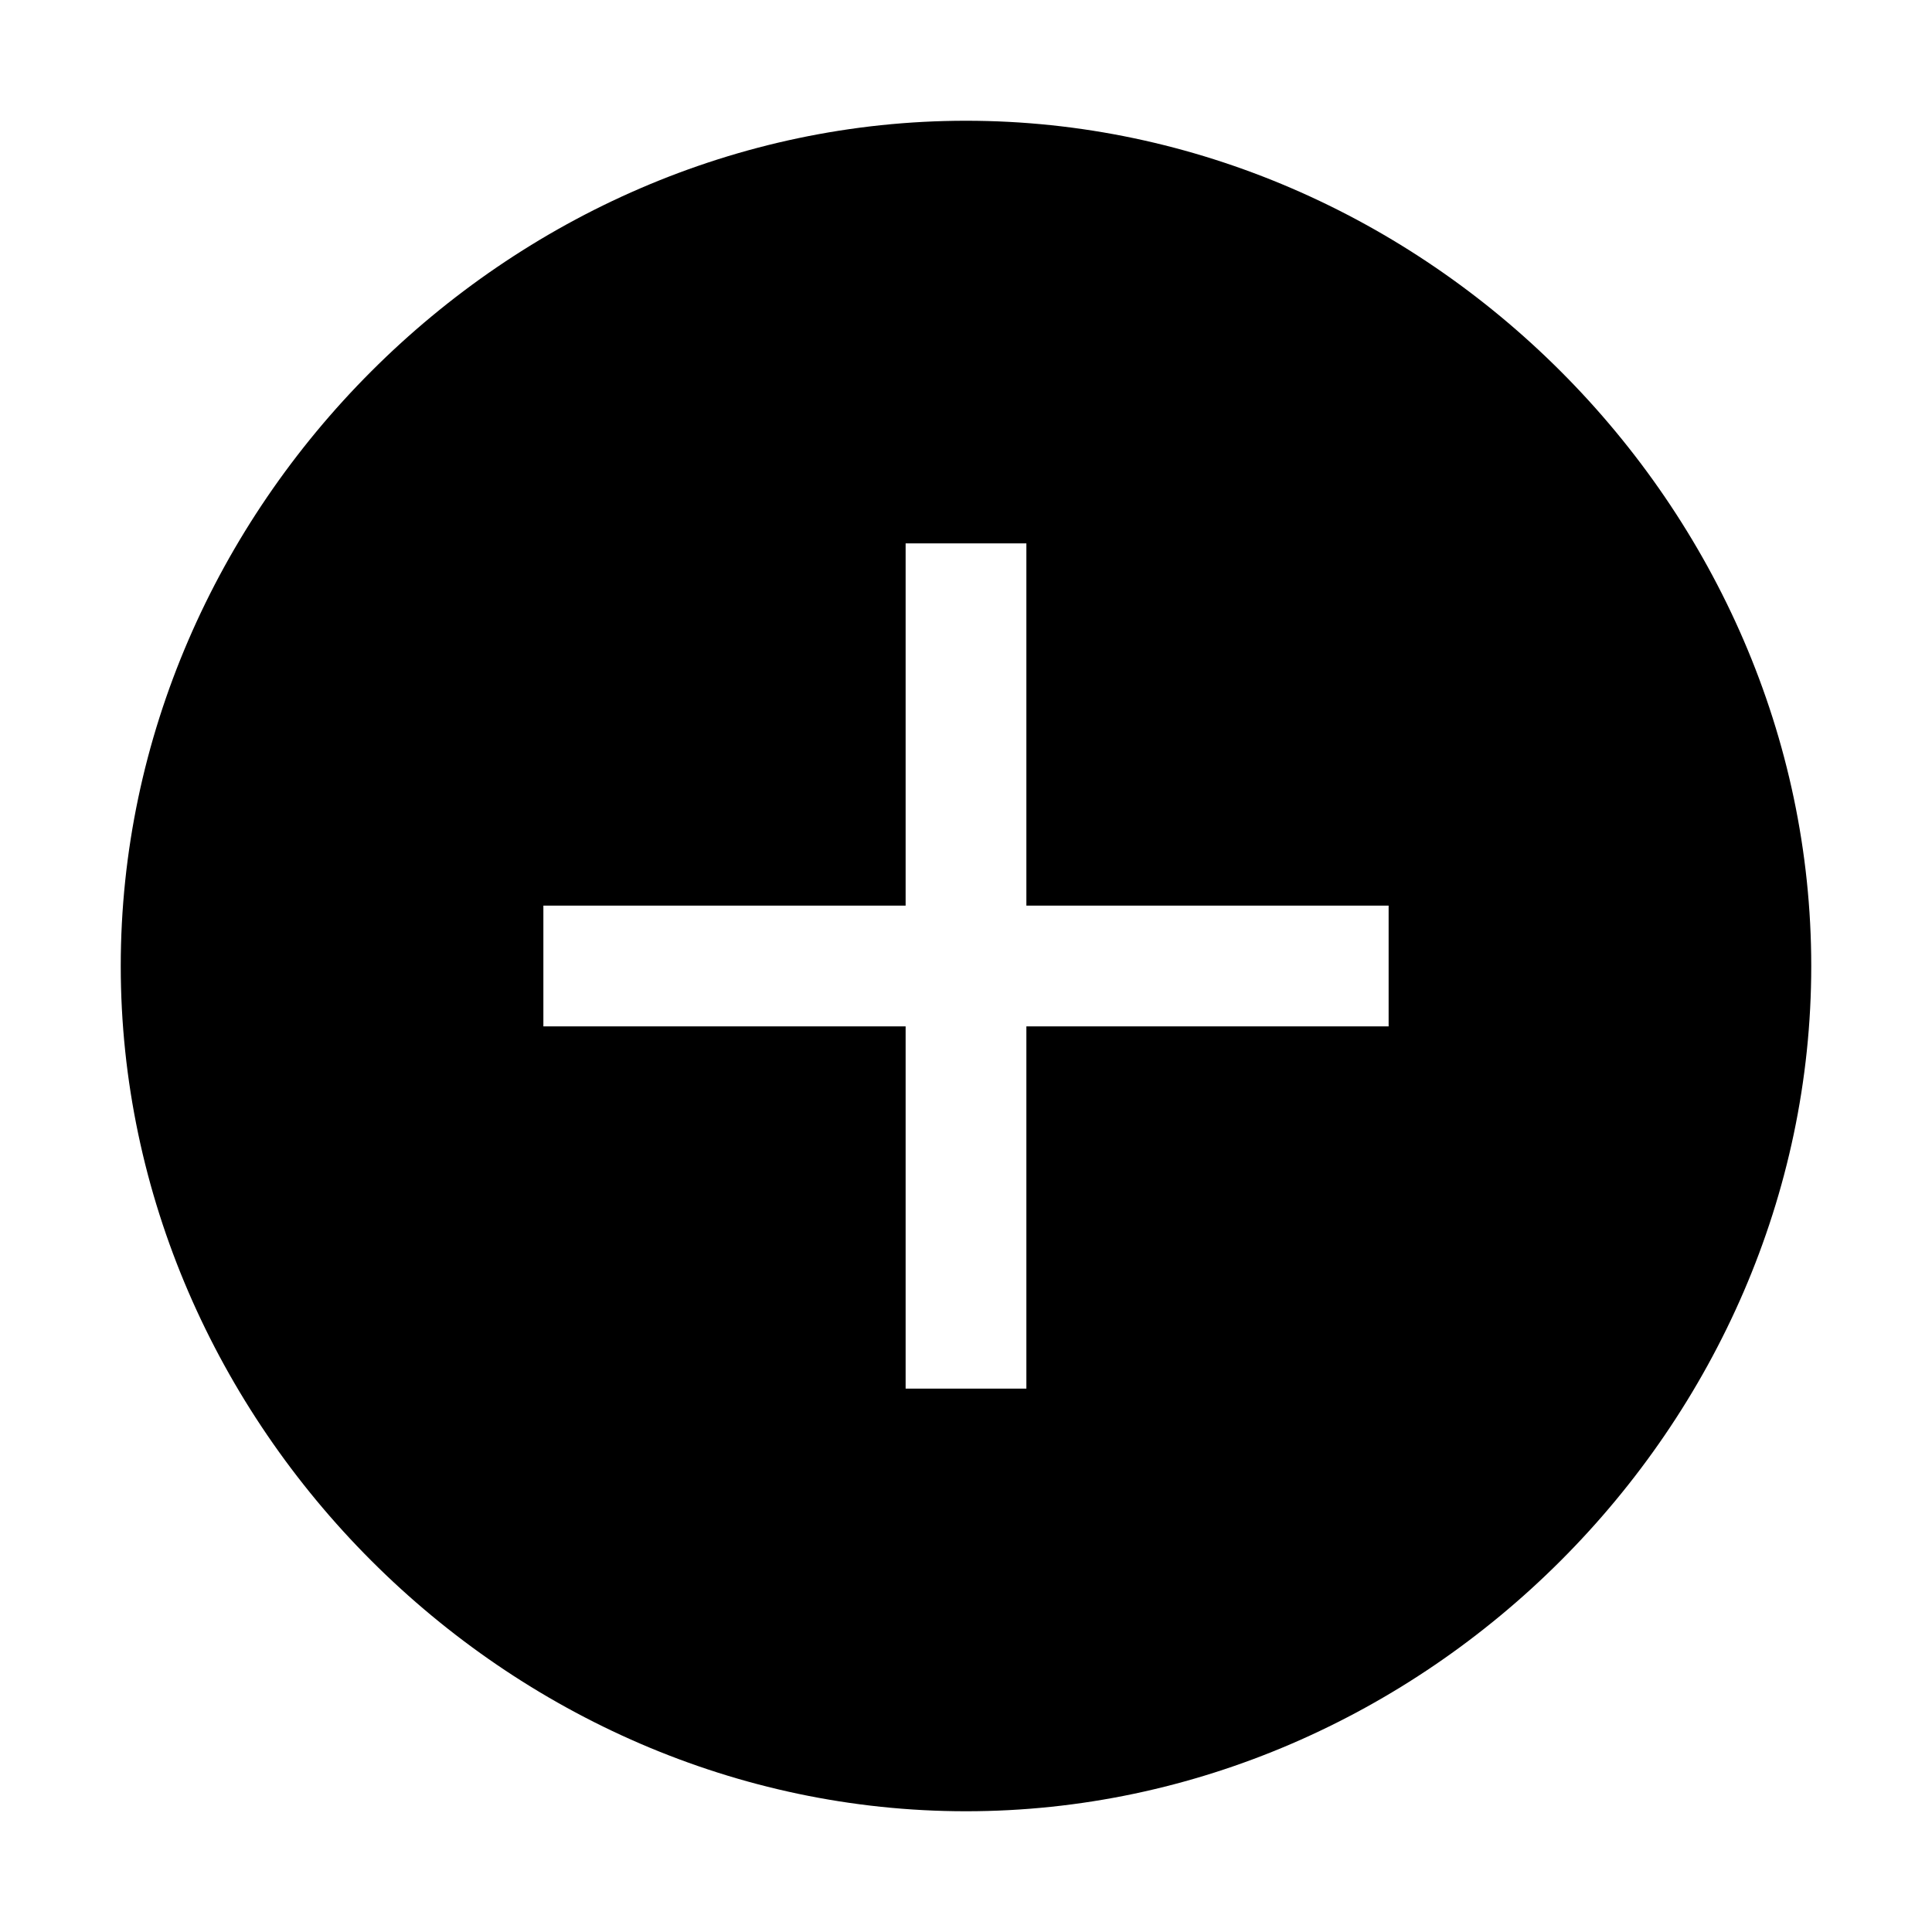
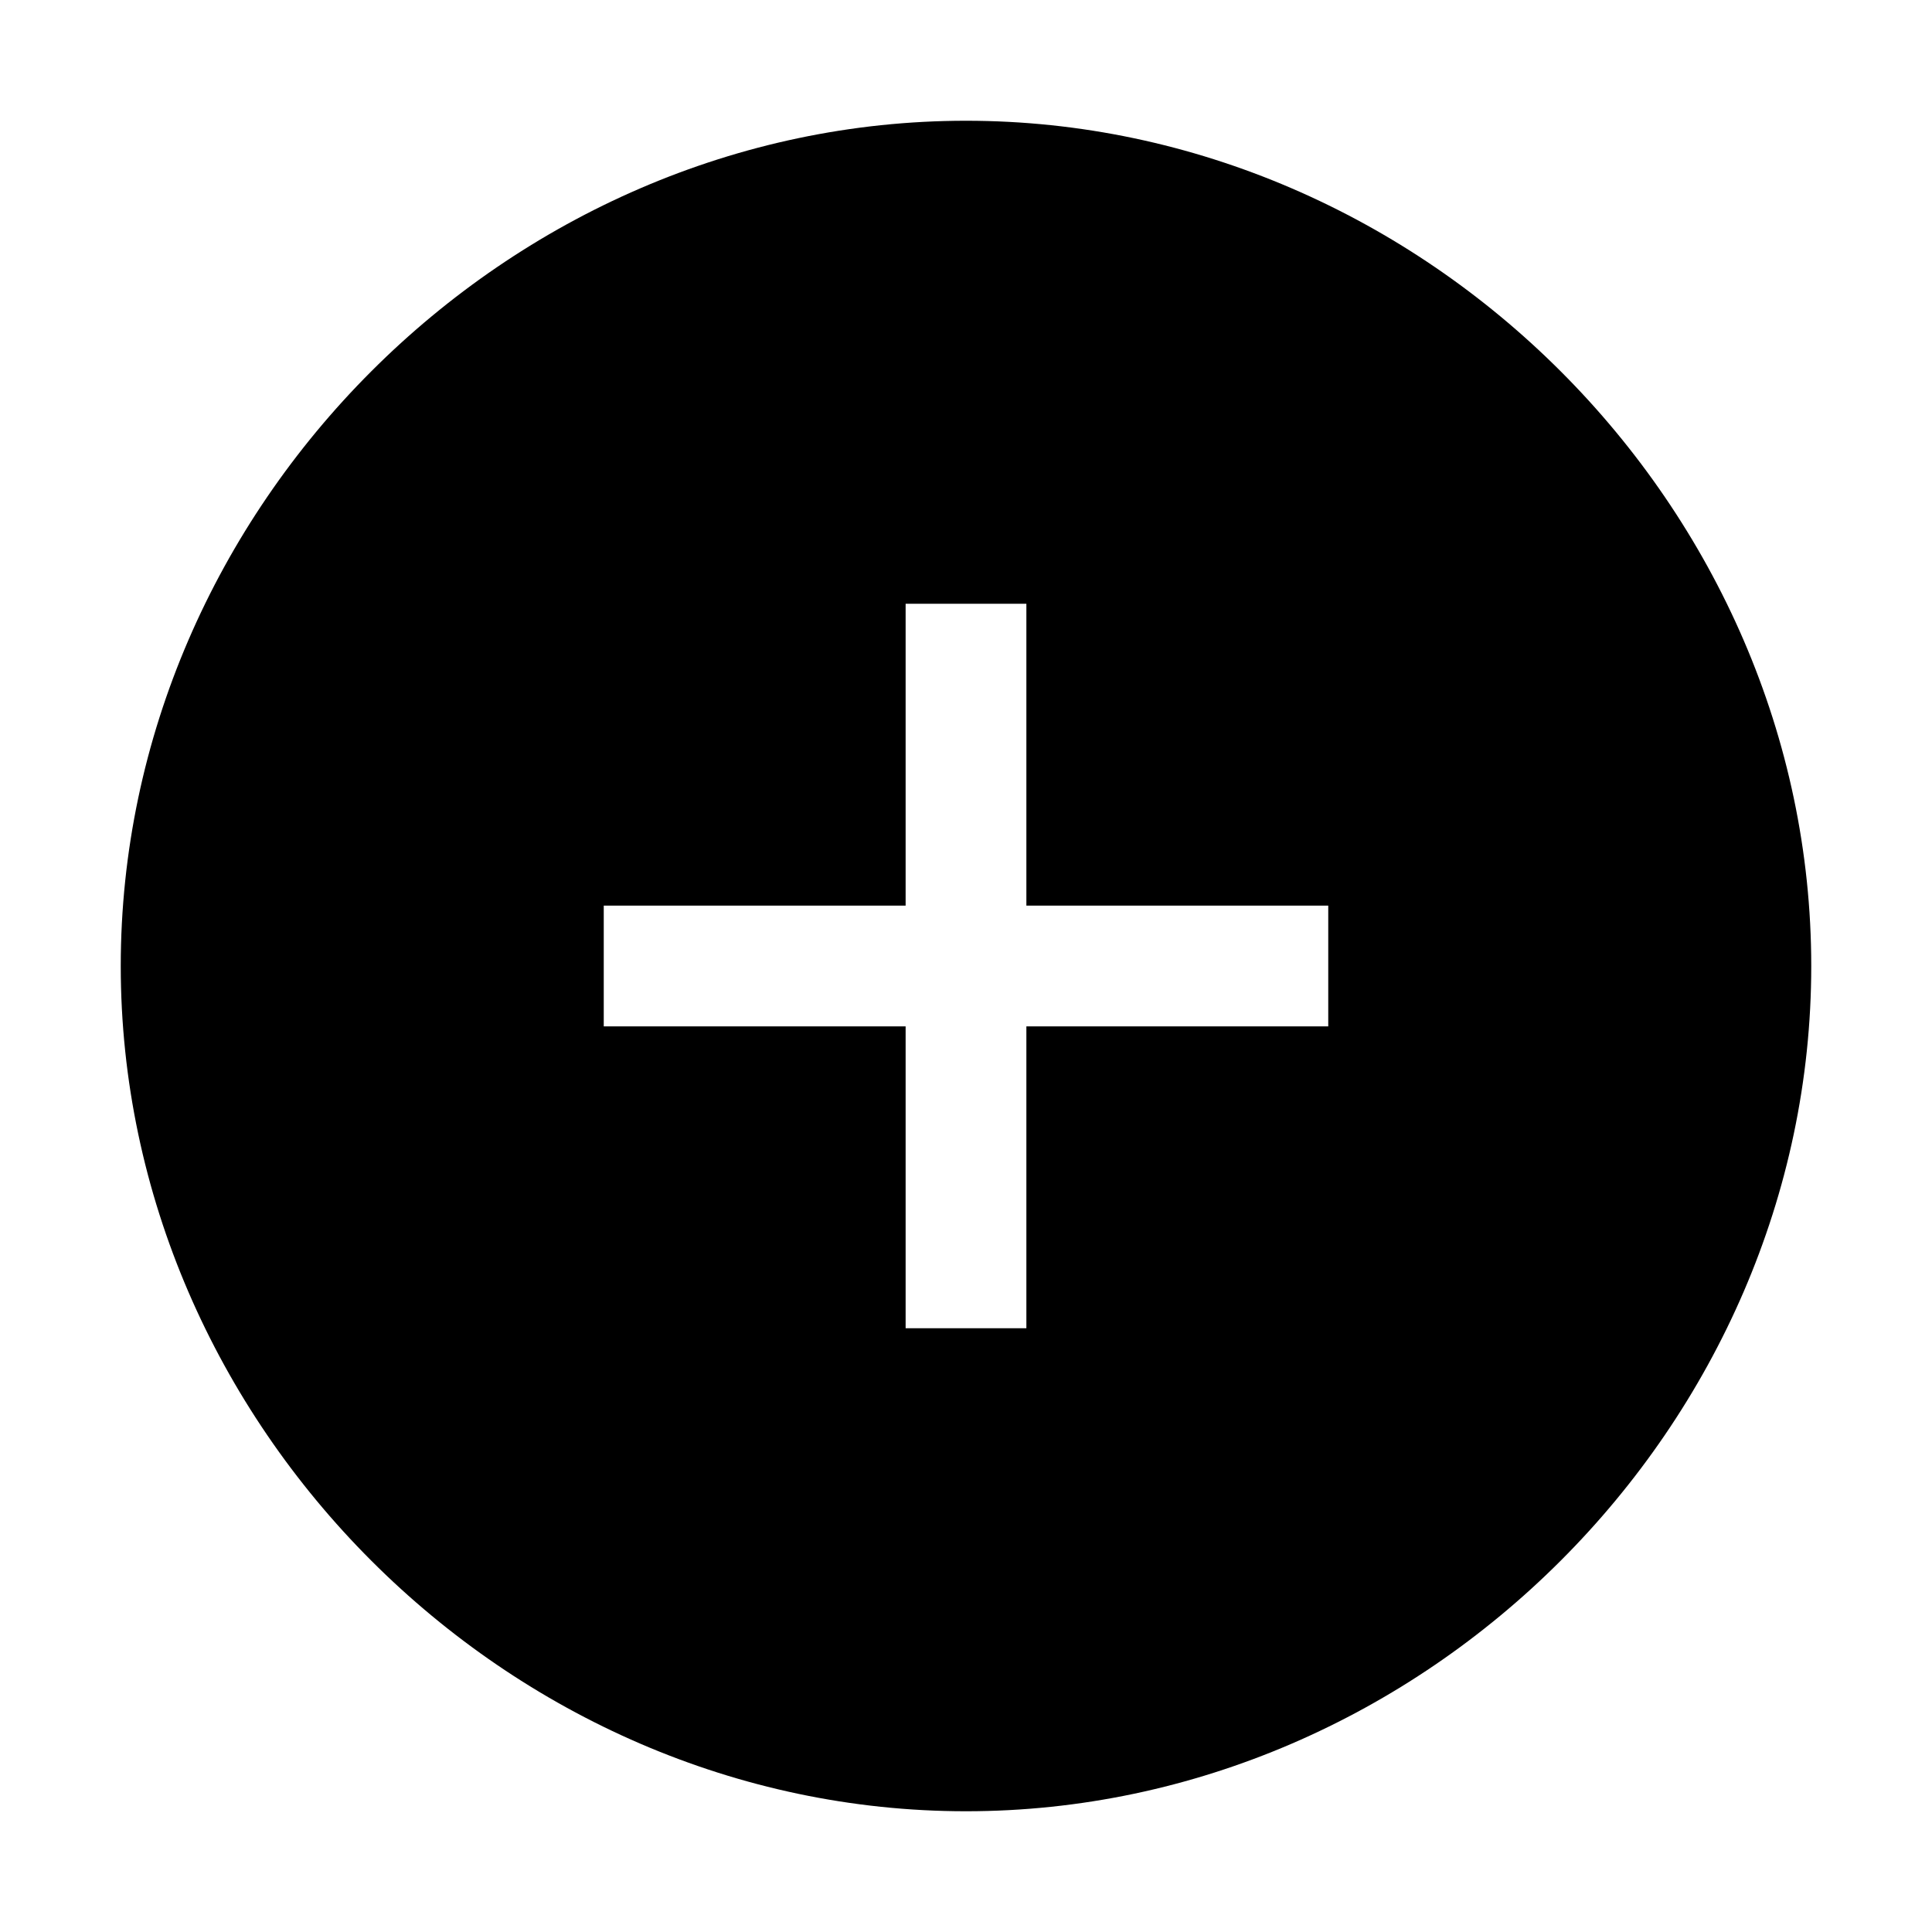
- <svg xmlns="http://www.w3.org/2000/svg" version="1.1" id="Layer_1" x="0px" y="0px" width="16px" height="16px" viewBox="0 0 16 16" style="enable-background:new 0 0 16 16;" xml:space="preserve">
-   <style type="text/css">
- 	.st0{fill-rule:evenodd;clip-rule:evenodd;}
- </style>
-   <path id="Shape" class="st0" d="M8,1C4.2,1,1,4.2,1,8s3.2,7,7,7s7-3.2,7-7S11.8,1,8,1L8,1z M11.5,8.5h-3v3h-1v-3h-3v-1h3v-3h1v3h3  v1.4V8.5z" />
+ <svg xmlns="http://www.w3.org/2000/svg" version="1.1" id="Layer_1" x="0px" y="0px" viewBox="0 0 16 16" style="enable-background:new 0 0 16 16;" xml:space="preserve">
+   <path d="M8,1C4.2,1,1,4.2,1,8s3.2,7,7,7s7-3.2,7-7S11.8,1,8,1z M11,8.5H8.5V11h-1V8.5H5v-1h2.5V5h1v2.5H11V8.5z" />
</svg>
